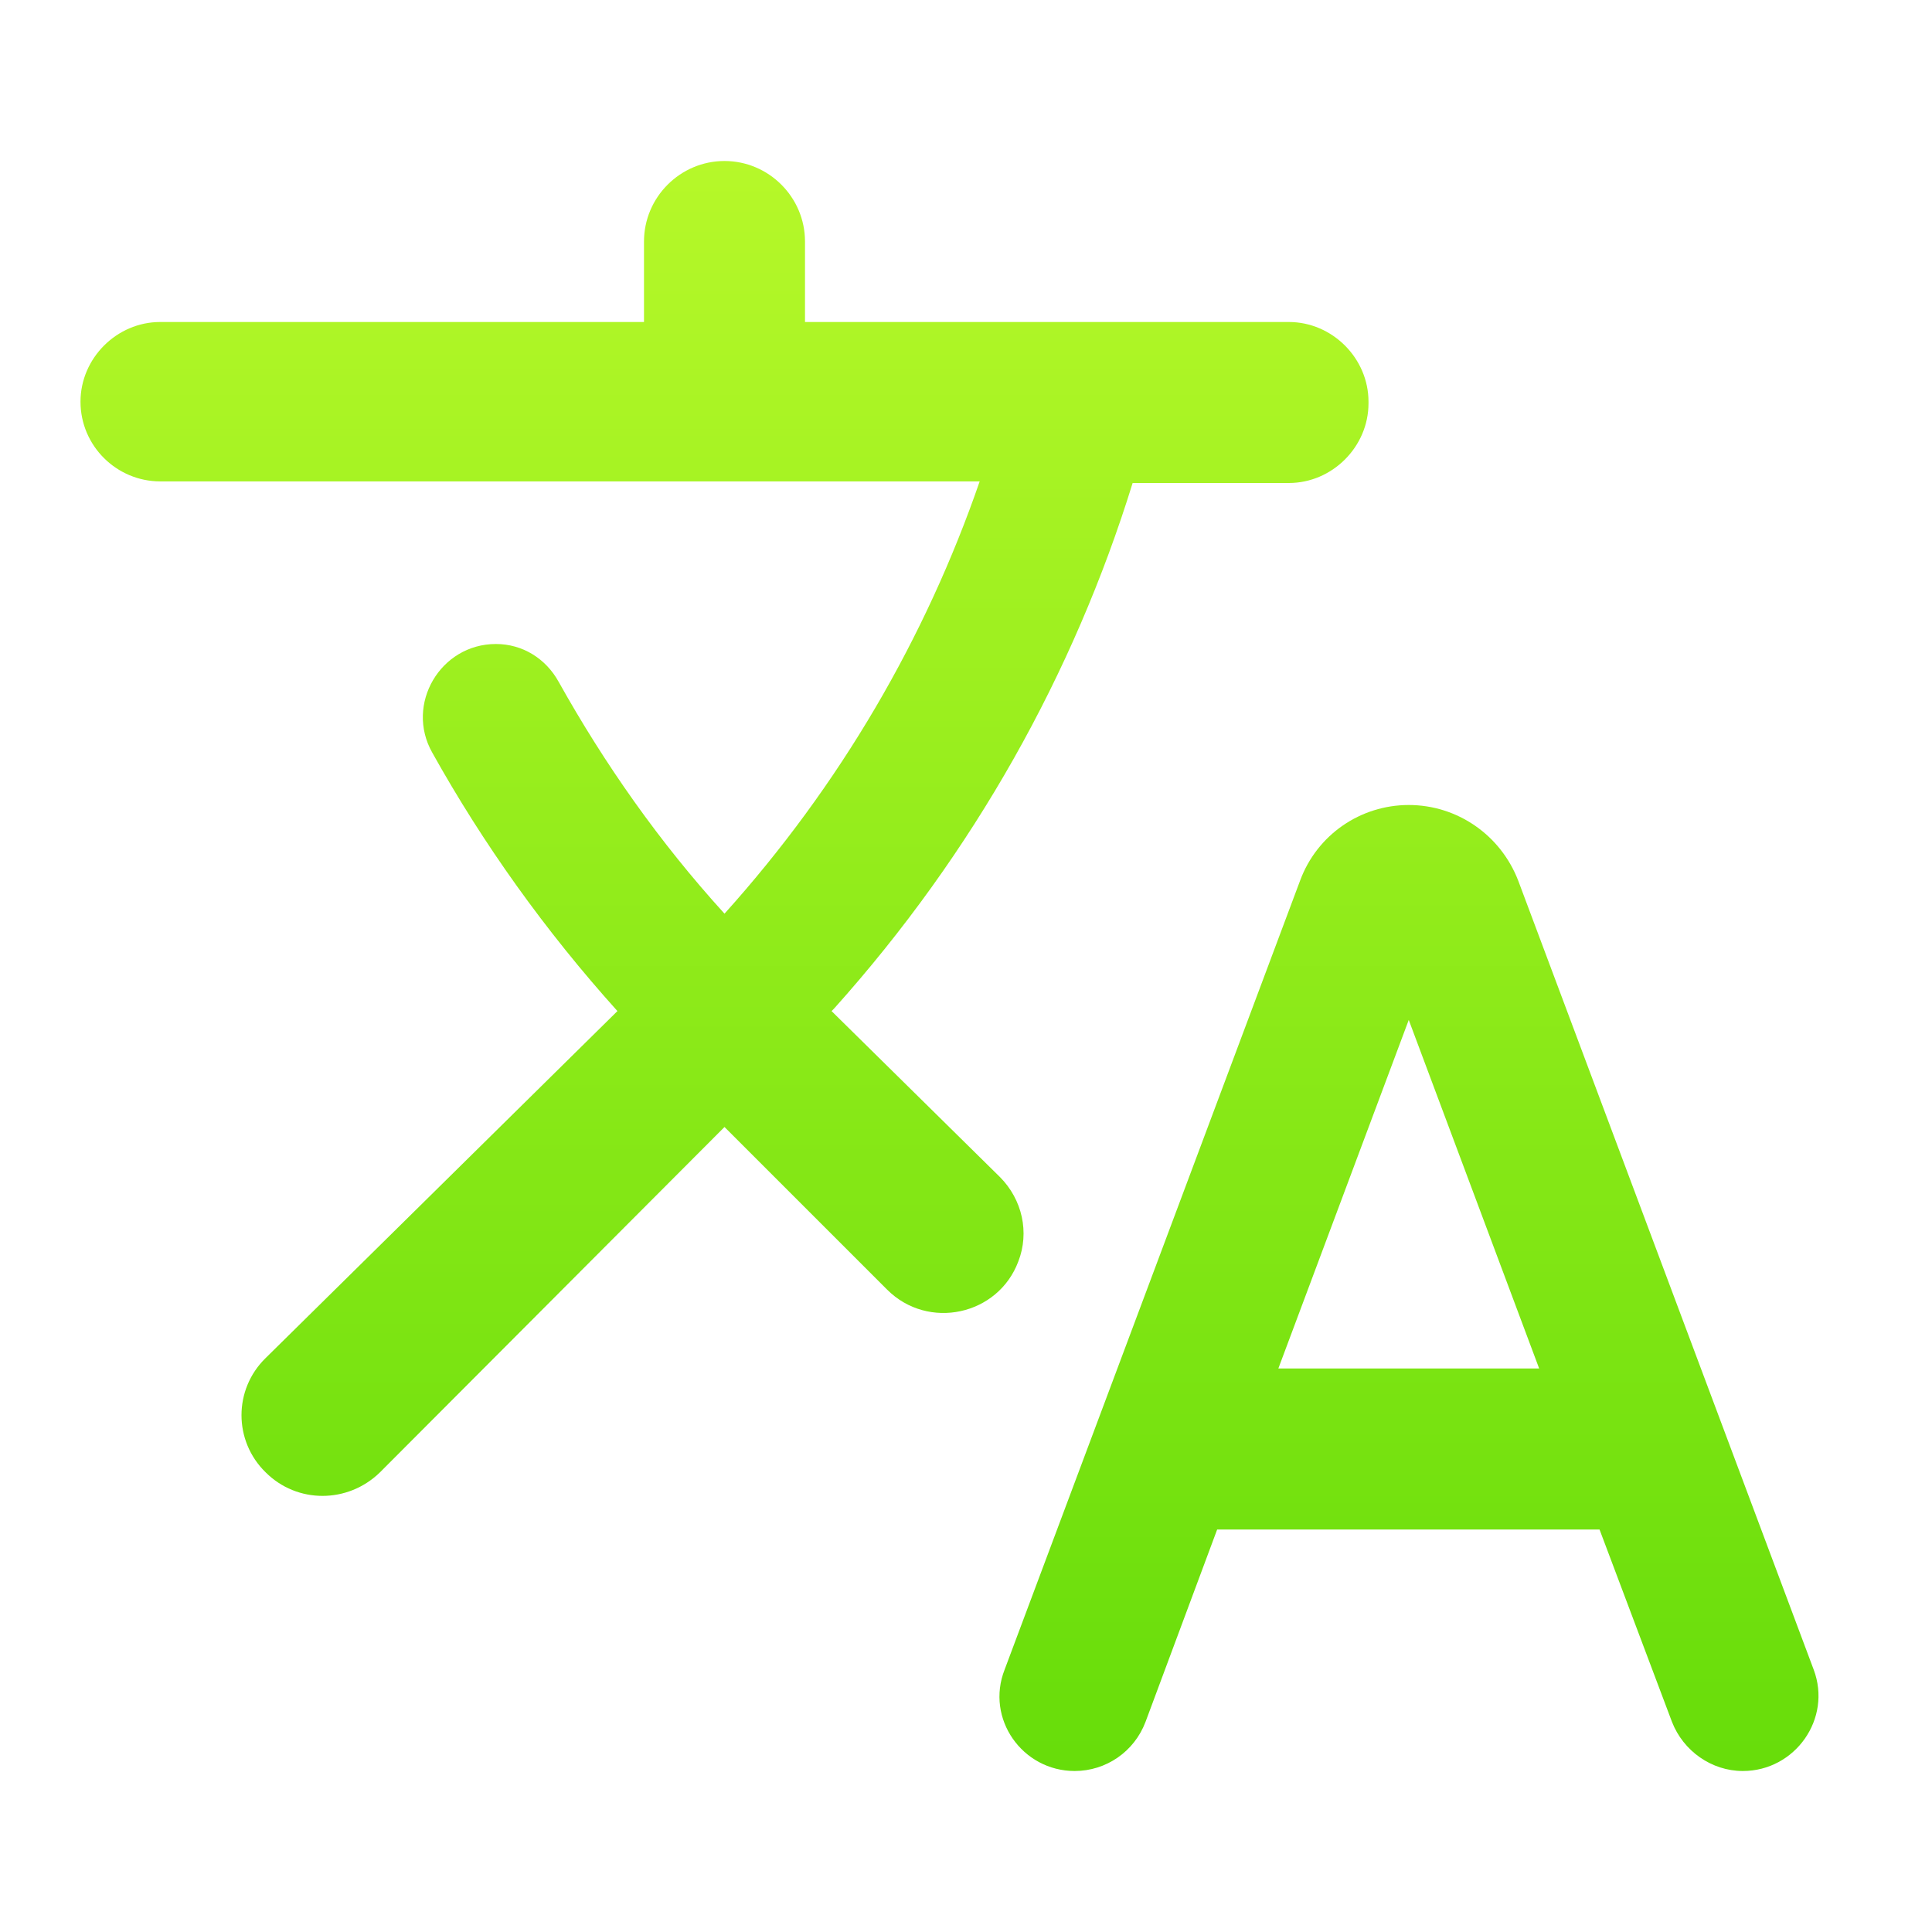
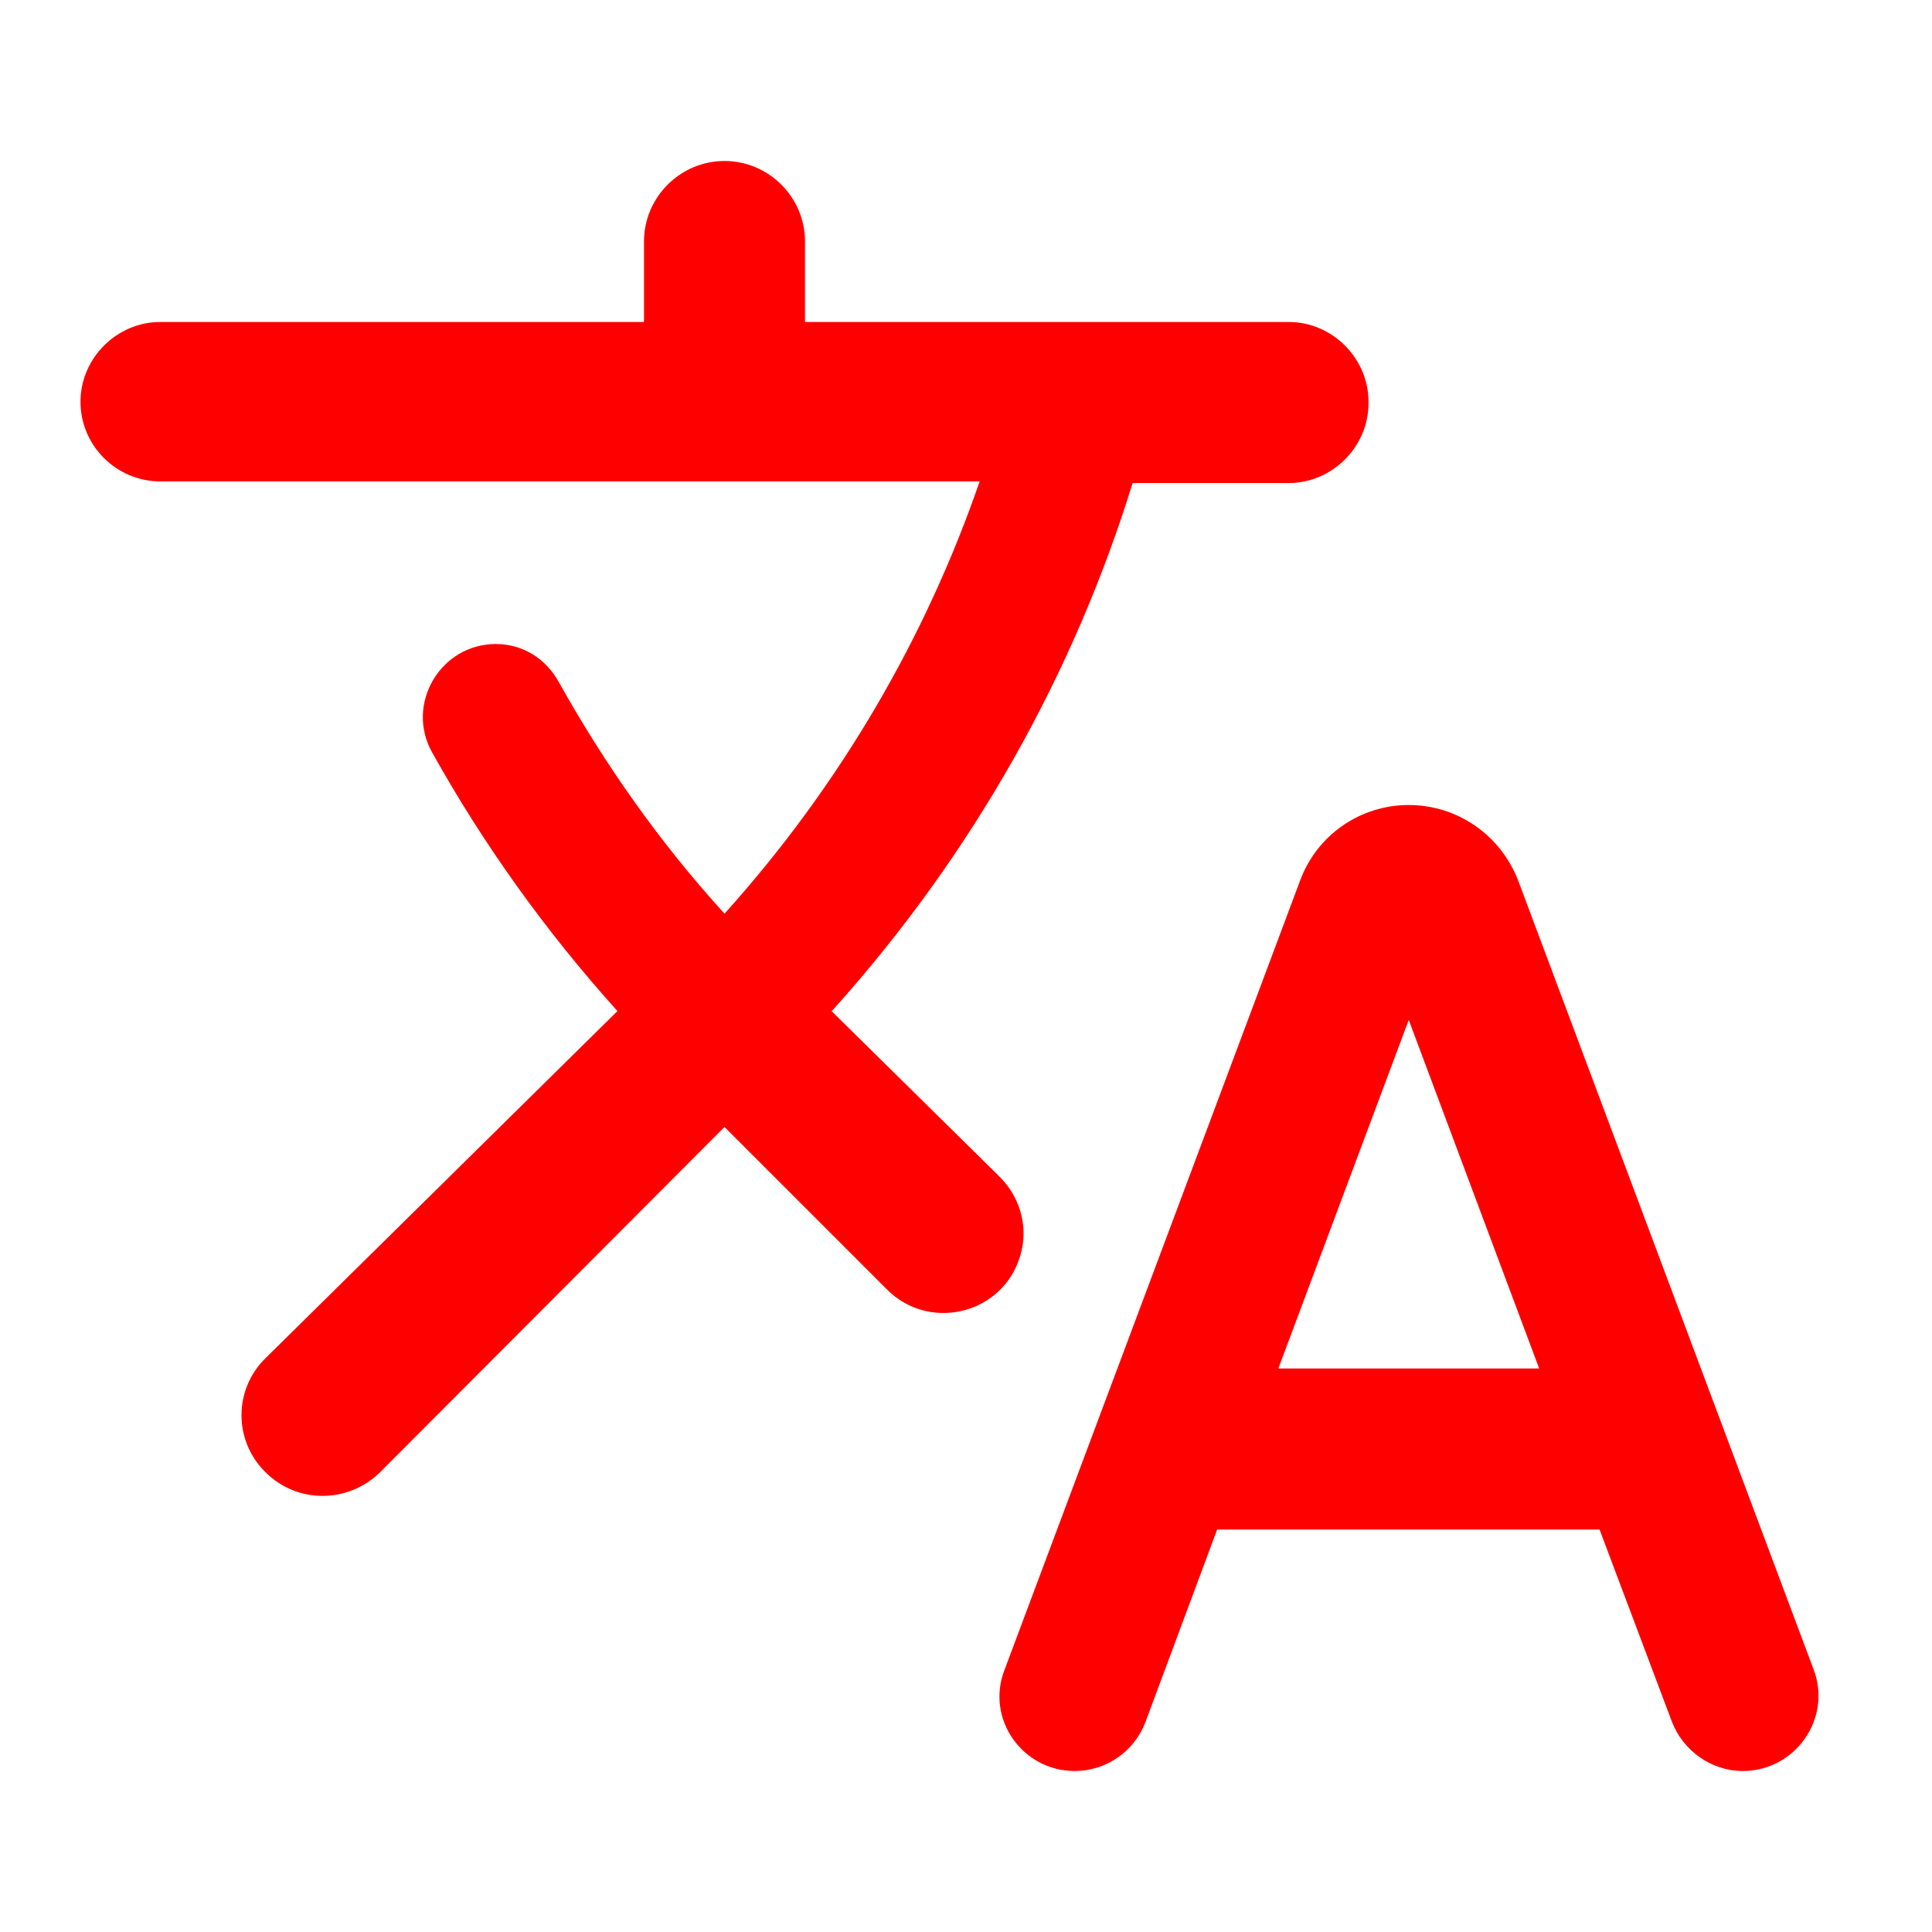
<svg xmlns="http://www.w3.org/2000/svg" width="24" height="24" viewBox="0 0 24 24" fill="none">
  <path d="M12.65 15.67C12.79 15.31 12.7 14.9 12.42 14.62L10.33 12.56L10.36 12.53C12.1 10.59 13.34 8.36 14.07 6H16.01C16.55 6 17 5.55 17 5.01V4.99C17 4.45 16.55 4 16.01 4H10V3C10 2.45 9.55 2 9 2C8.45 2 8 2.45 8 3V4H1.99C1.45 4 1 4.45 1 4.99C1 5.54 1.45 5.98 1.99 5.98H12.17C11.5 7.92 10.44 9.75 9 11.35C8.19 10.46 7.51 9.49 6.94 8.47C6.78 8.18 6.49 8 6.16 8C5.47 8 5.03 8.75 5.37 9.35C6 10.48 6.77 11.56 7.67 12.56L3.3 16.87C2.9 17.26 2.9 17.9 3.3 18.29C3.69 18.68 4.32 18.68 4.72 18.29L9 14L11.02 16.02C11.53 16.53 12.4 16.34 12.65 15.67V15.67ZM17.5 10C16.9 10 16.36 10.37 16.15 10.94L12.48 20.74C12.24 21.35 12.7 22 13.35 22C13.74 22 14.09 21.76 14.23 21.39L15.12 19H19.87L20.77 21.39C20.91 21.75 21.26 22 21.65 22C22.3 22 22.76 21.35 22.53 20.74L18.86 10.94C18.64 10.37 18.1 10 17.5 10V10ZM15.88 17L17.5 12.67L19.12 17H15.88V17Z" fill="url(#paint0_linear)" />
  <defs>
    <linearGradient id="paint0_linear" x1="11.795" y1="2" x2="11.795" y2="22" gradientUnits="userSpaceOnUse">
-       <stop stop-color="#B6F829" />
-       <stop offset="1" stop-color="#67DD0A" />
+       <stop stop-color="#ff0000" />
+       <stop offset="1" stop-color="#ff0000" />
    </linearGradient>
  </defs>
</svg>
